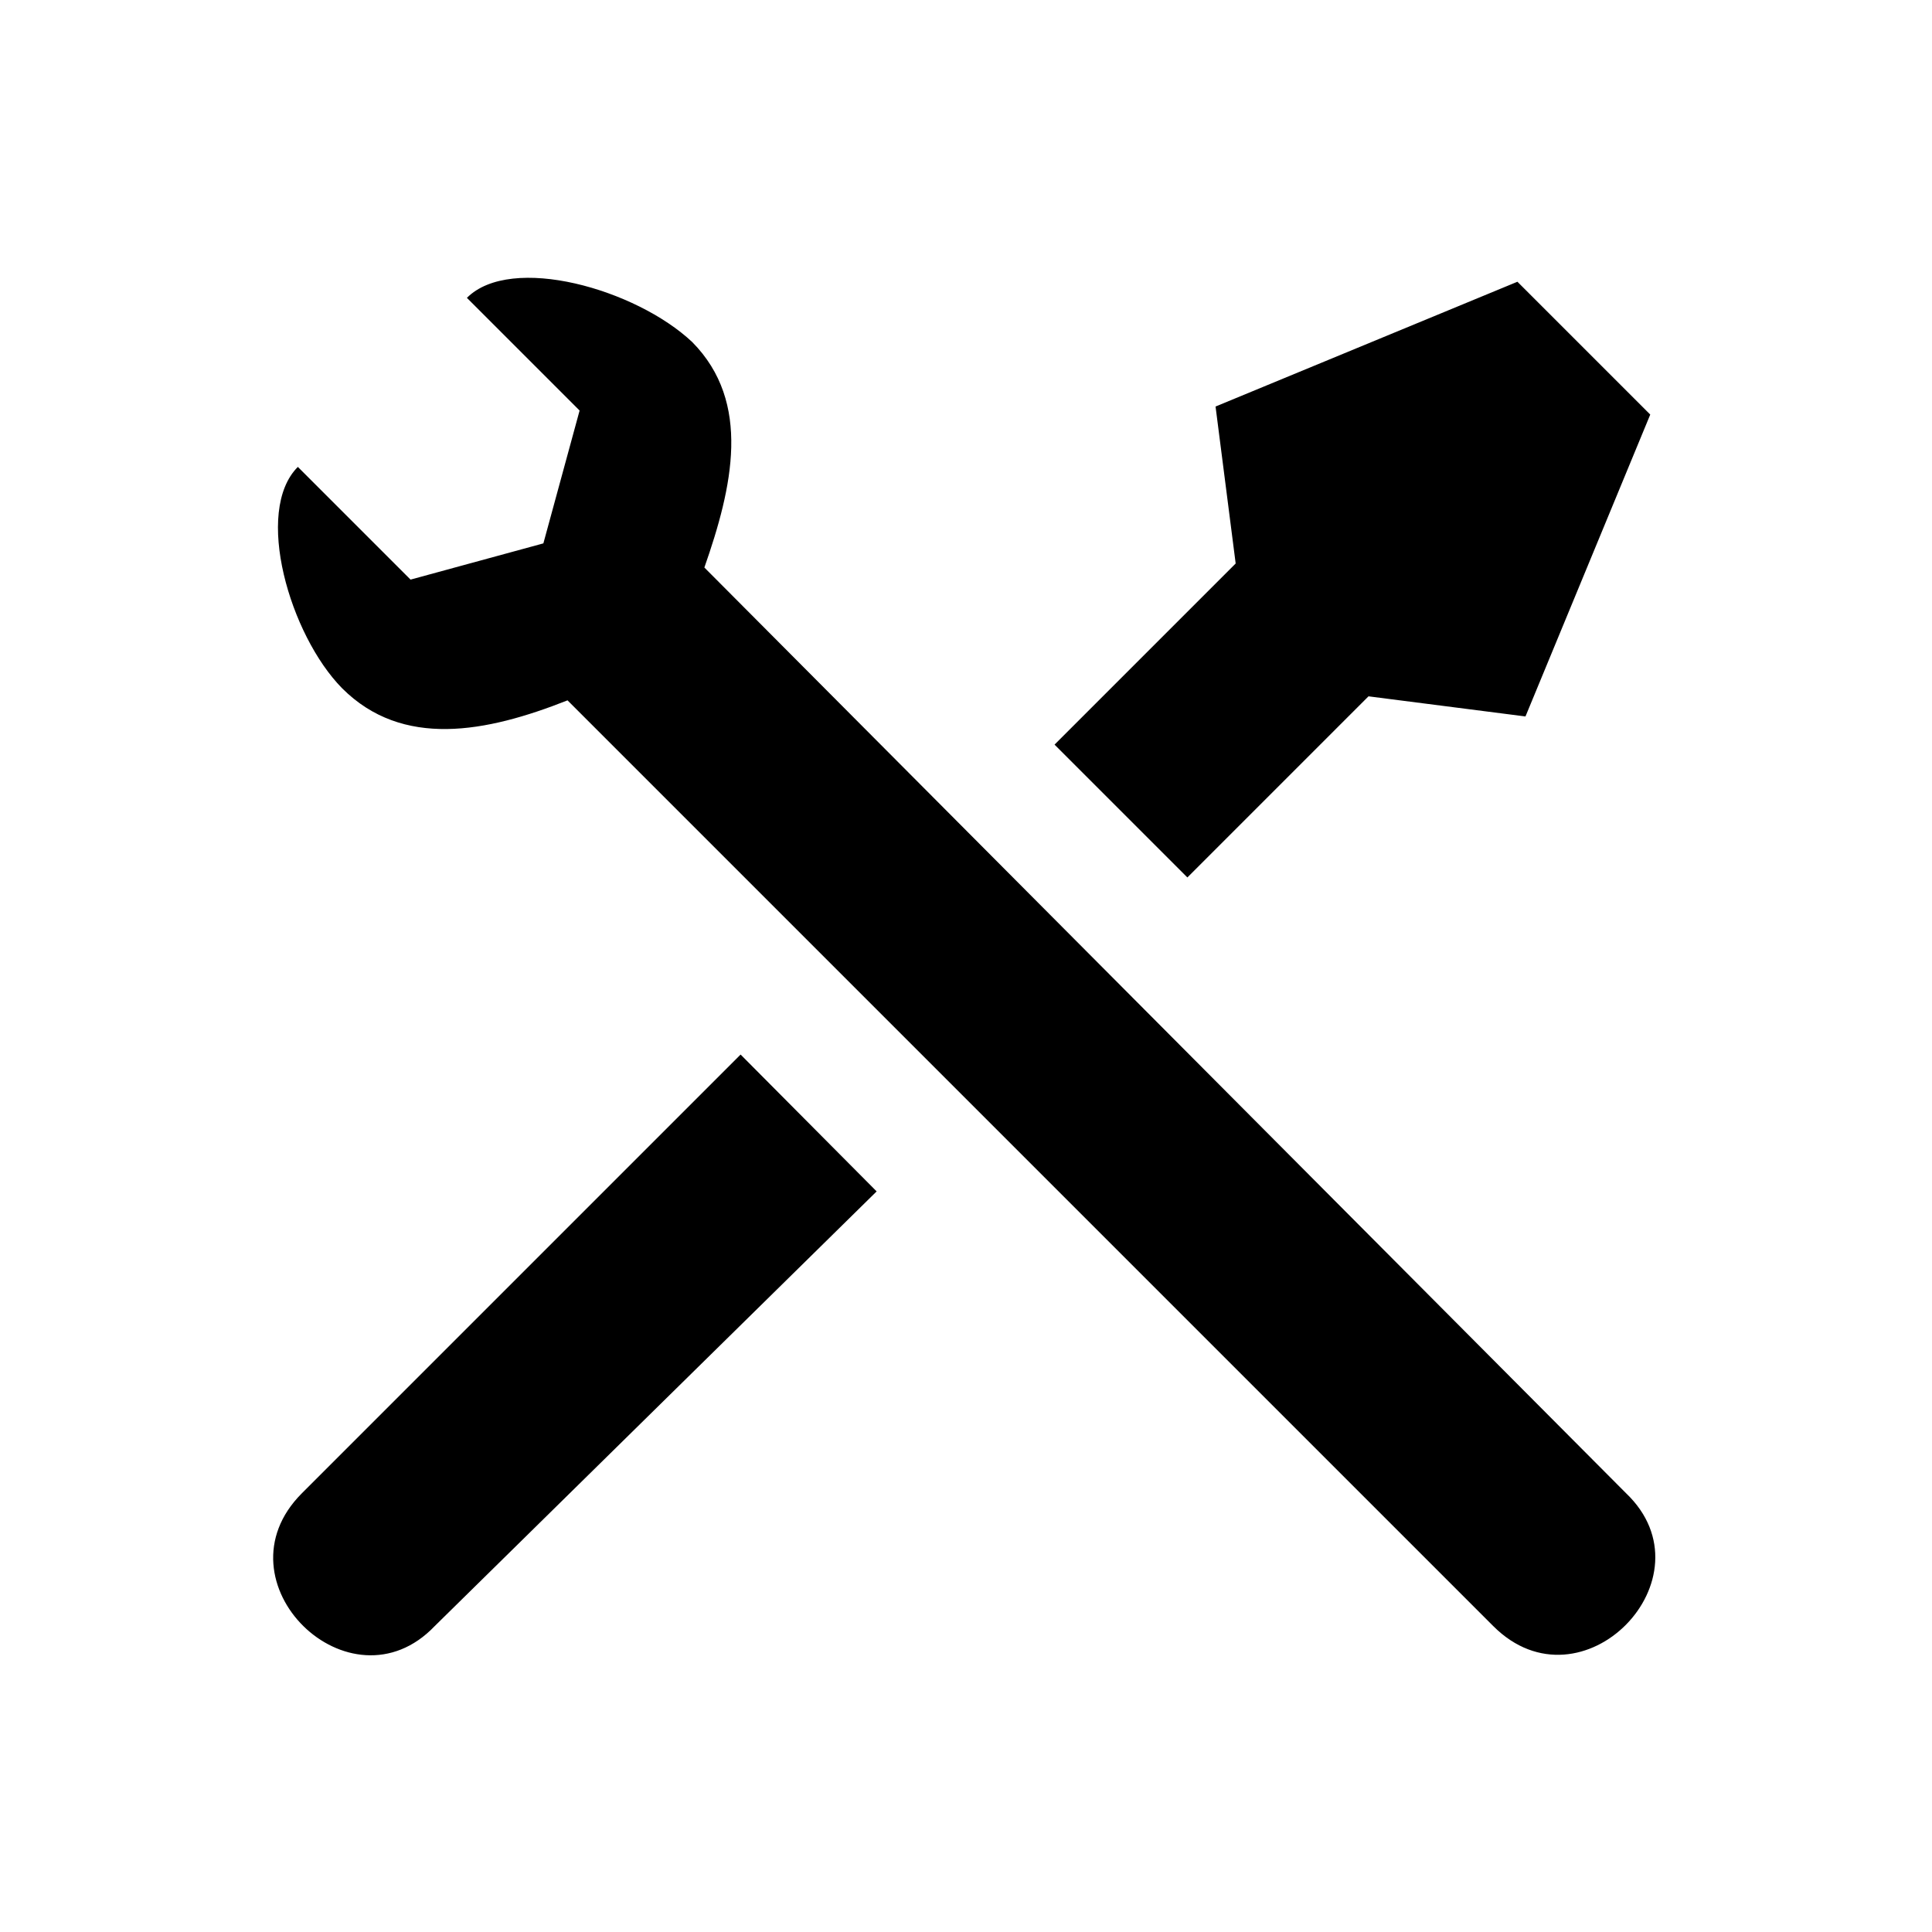
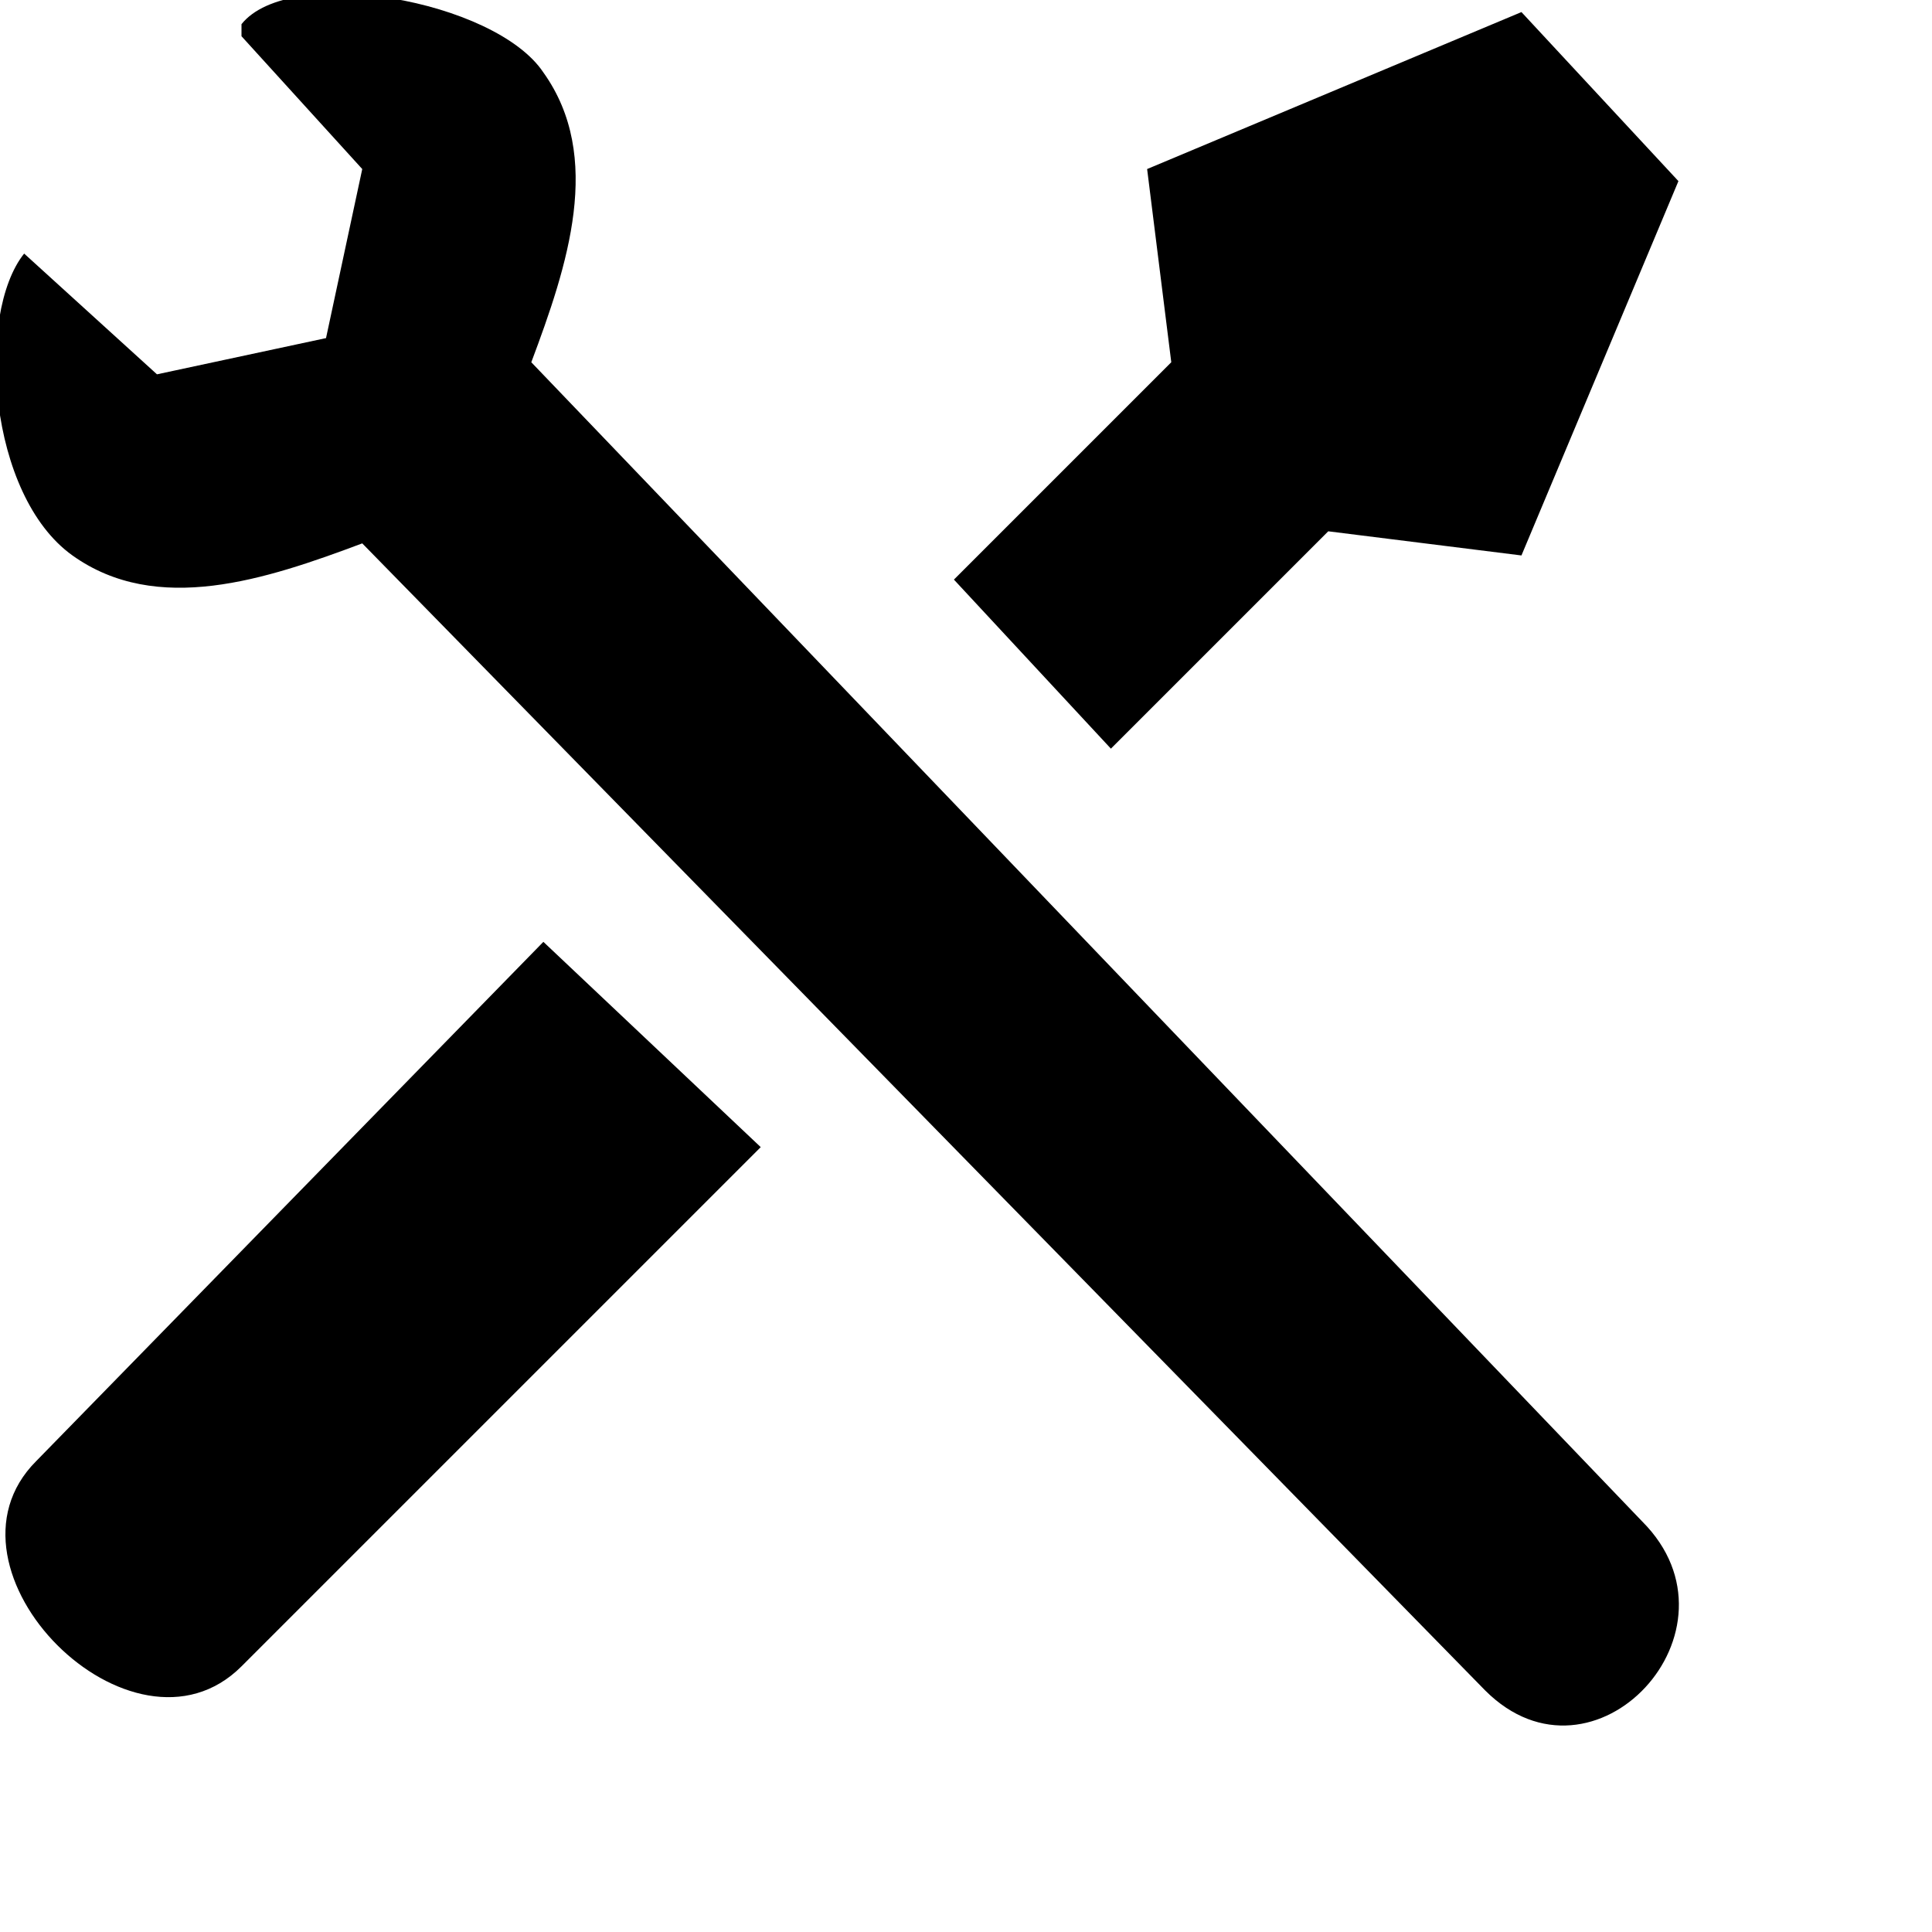
- <svg viewBox="0 0 240 240">
-   <path d="M 58,37 72,51 67.5,67.5 51,72 37,58 c -5.5,5.5 -1,20.9 5.5,27.5 7.5,7.5 17.9,5.5 28,1.5 l 115,115 c 11,11 27.5,-6 16.5,-16.5 L 87.5,70.5 c 3.5,-10 5.9,-20.5 -1.5,-28 C 79,35.9 63.5,31.5 58,37 Z m 93,13.5 2.5,19.5 -22.5,22.5 16.5,16.5 22.5,-22.5 19.5,2.5 15.5,-37.5 -16.5,-16.5 z M 37.5,185.5 c -11,11 6,27.5 16.5,16.5 L 108.9,148 92,131 Z" />
+ <svg viewBox="0 0 16 16">
+   <path d="m 2,0.3 1,1.1 -0.3,1.4 -1.4,0.3 -1.1,-1 c -0.4,0.5 -0.3,2 0.4,2.5 0.7,0.5 1.6,0.2 2.4,-0.1 l 9.3,9.5 c 0.9,0.9 2.2,-0.5 1.3,-1.4 L 4.4,3 c 0.3,-0.8 0.6,-1.7 0.1,-2.4 -0.4,-0.6 -2.1,-0.9 -2.5,-0.4 z m 7.5,1.1 0.2,1.6 -1.8,1.8 1.3,1.4 1.8,-1.8 1.6,0.2 1.3,-3.1 -1.3,-1.4 z m -9.2,10.7 c -0.9,0.9 0.8,2.6 1.7,1.7 l 4.3,-4.3 -1.8,-1.7 z" />
</svg>
